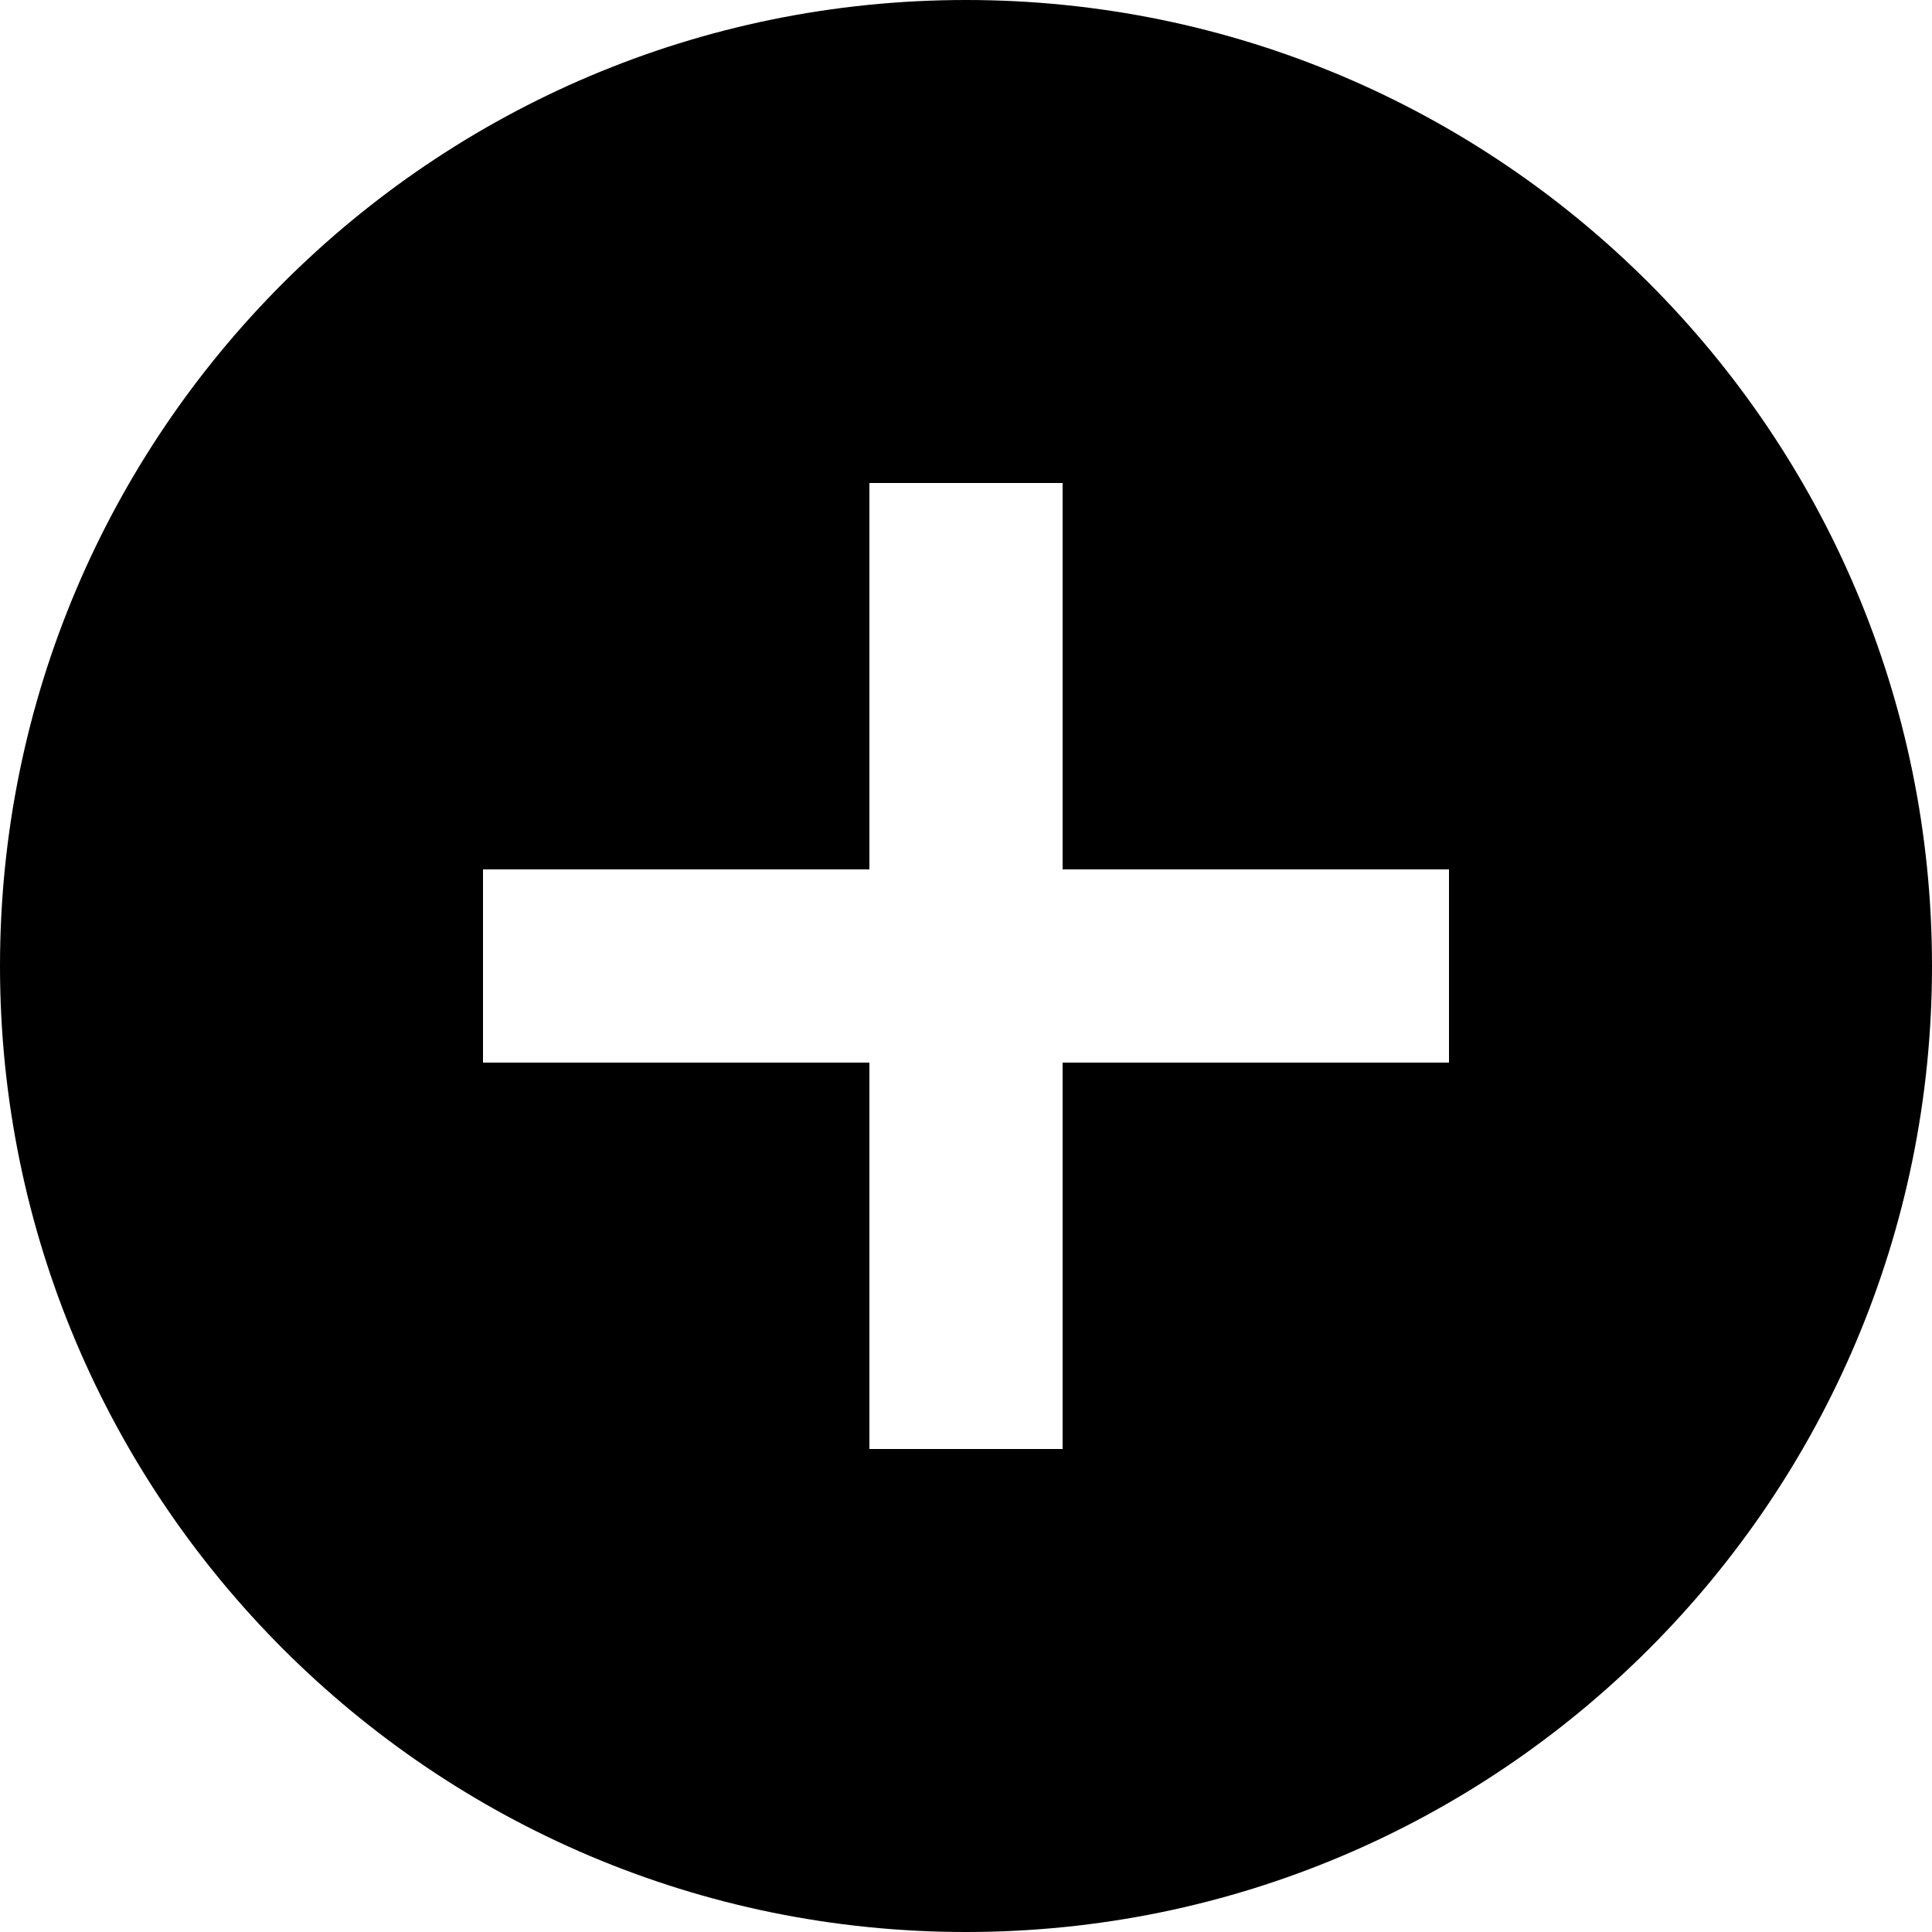
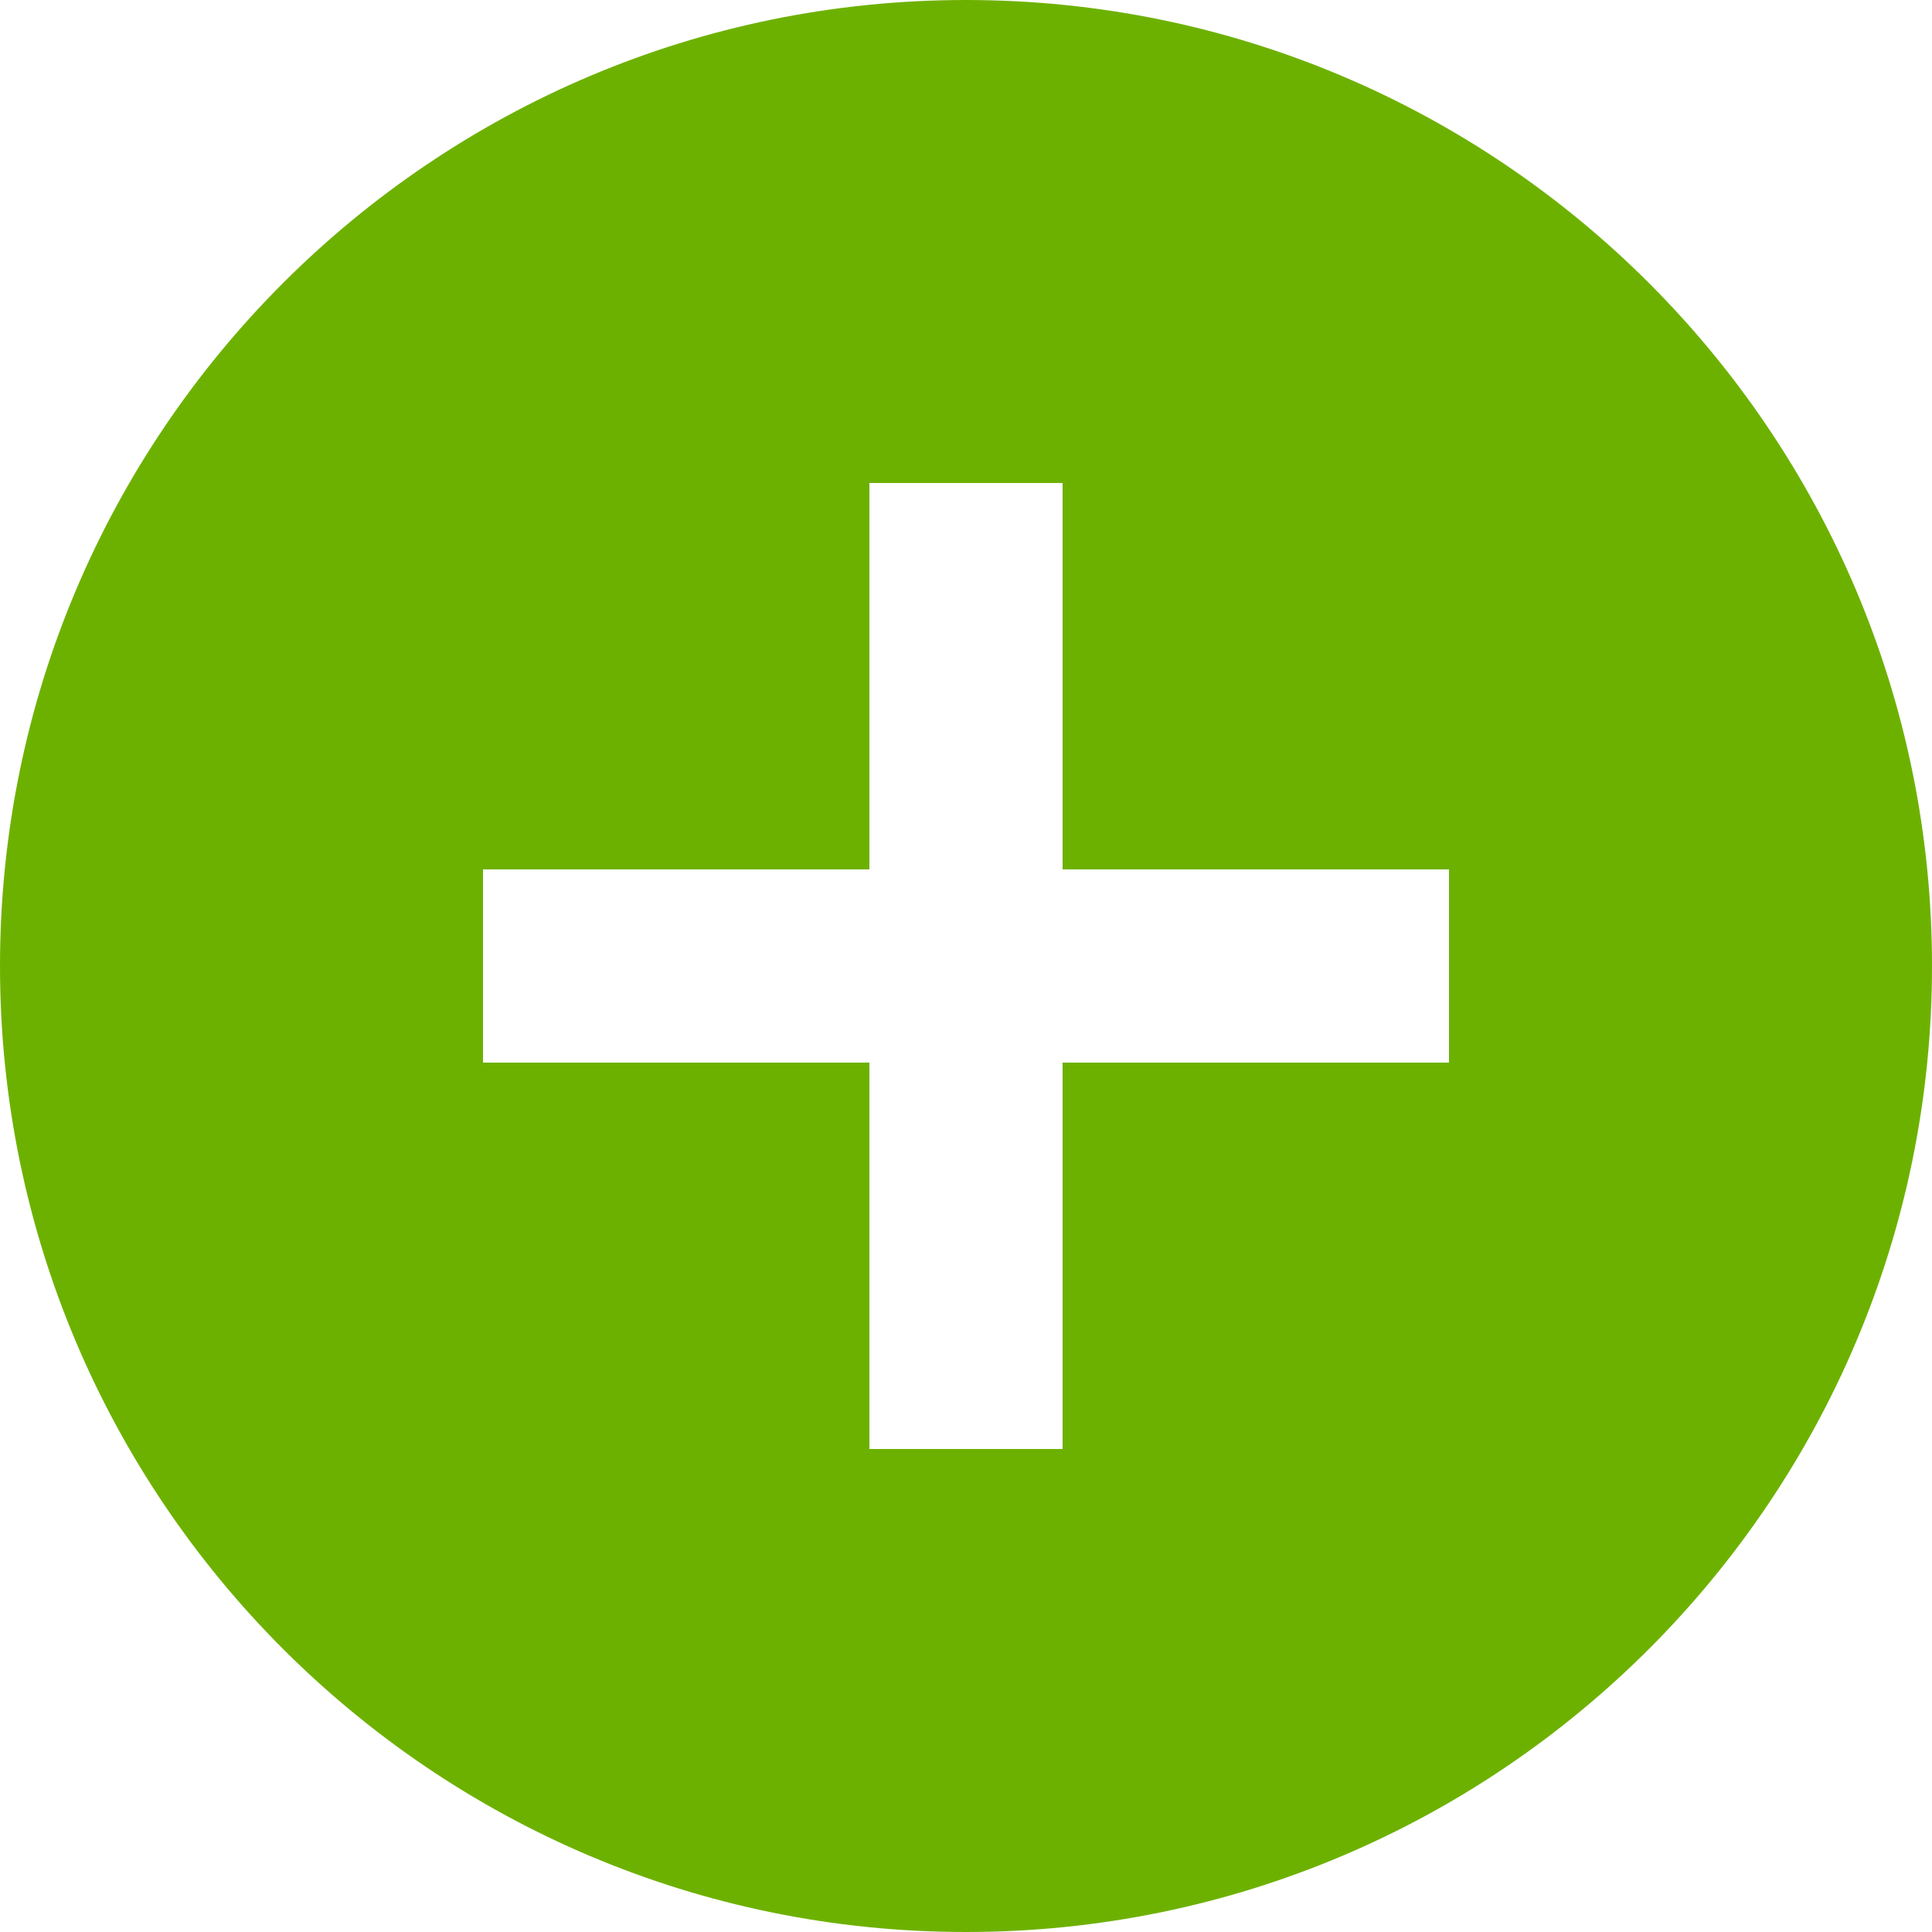
<svg xmlns="http://www.w3.org/2000/svg" width="80" height="80" viewBox="0 0 80 80" fill="none">
-   <path d="M40 0C17.92 0 0 17.92 0 40C0 62.08 17.92 80 40 80C62.08 80 80 62.08 80 40C80 17.92 62.08 0 40 0ZM60 44H44V60H36V44H20V36H36V20H44V36H60V44Z" fill="black" />
+   <path d="M40 0C17.92 0 0 17.92 0 40C0 62.08 17.92 80 40 80C62.08 80 80 62.08 80 40C80 17.92 62.08 0 40 0ZM60 44H44V60H36V44H20V36H36V20H44V36H60V44Z" fill="#6DB100" />
</svg>
